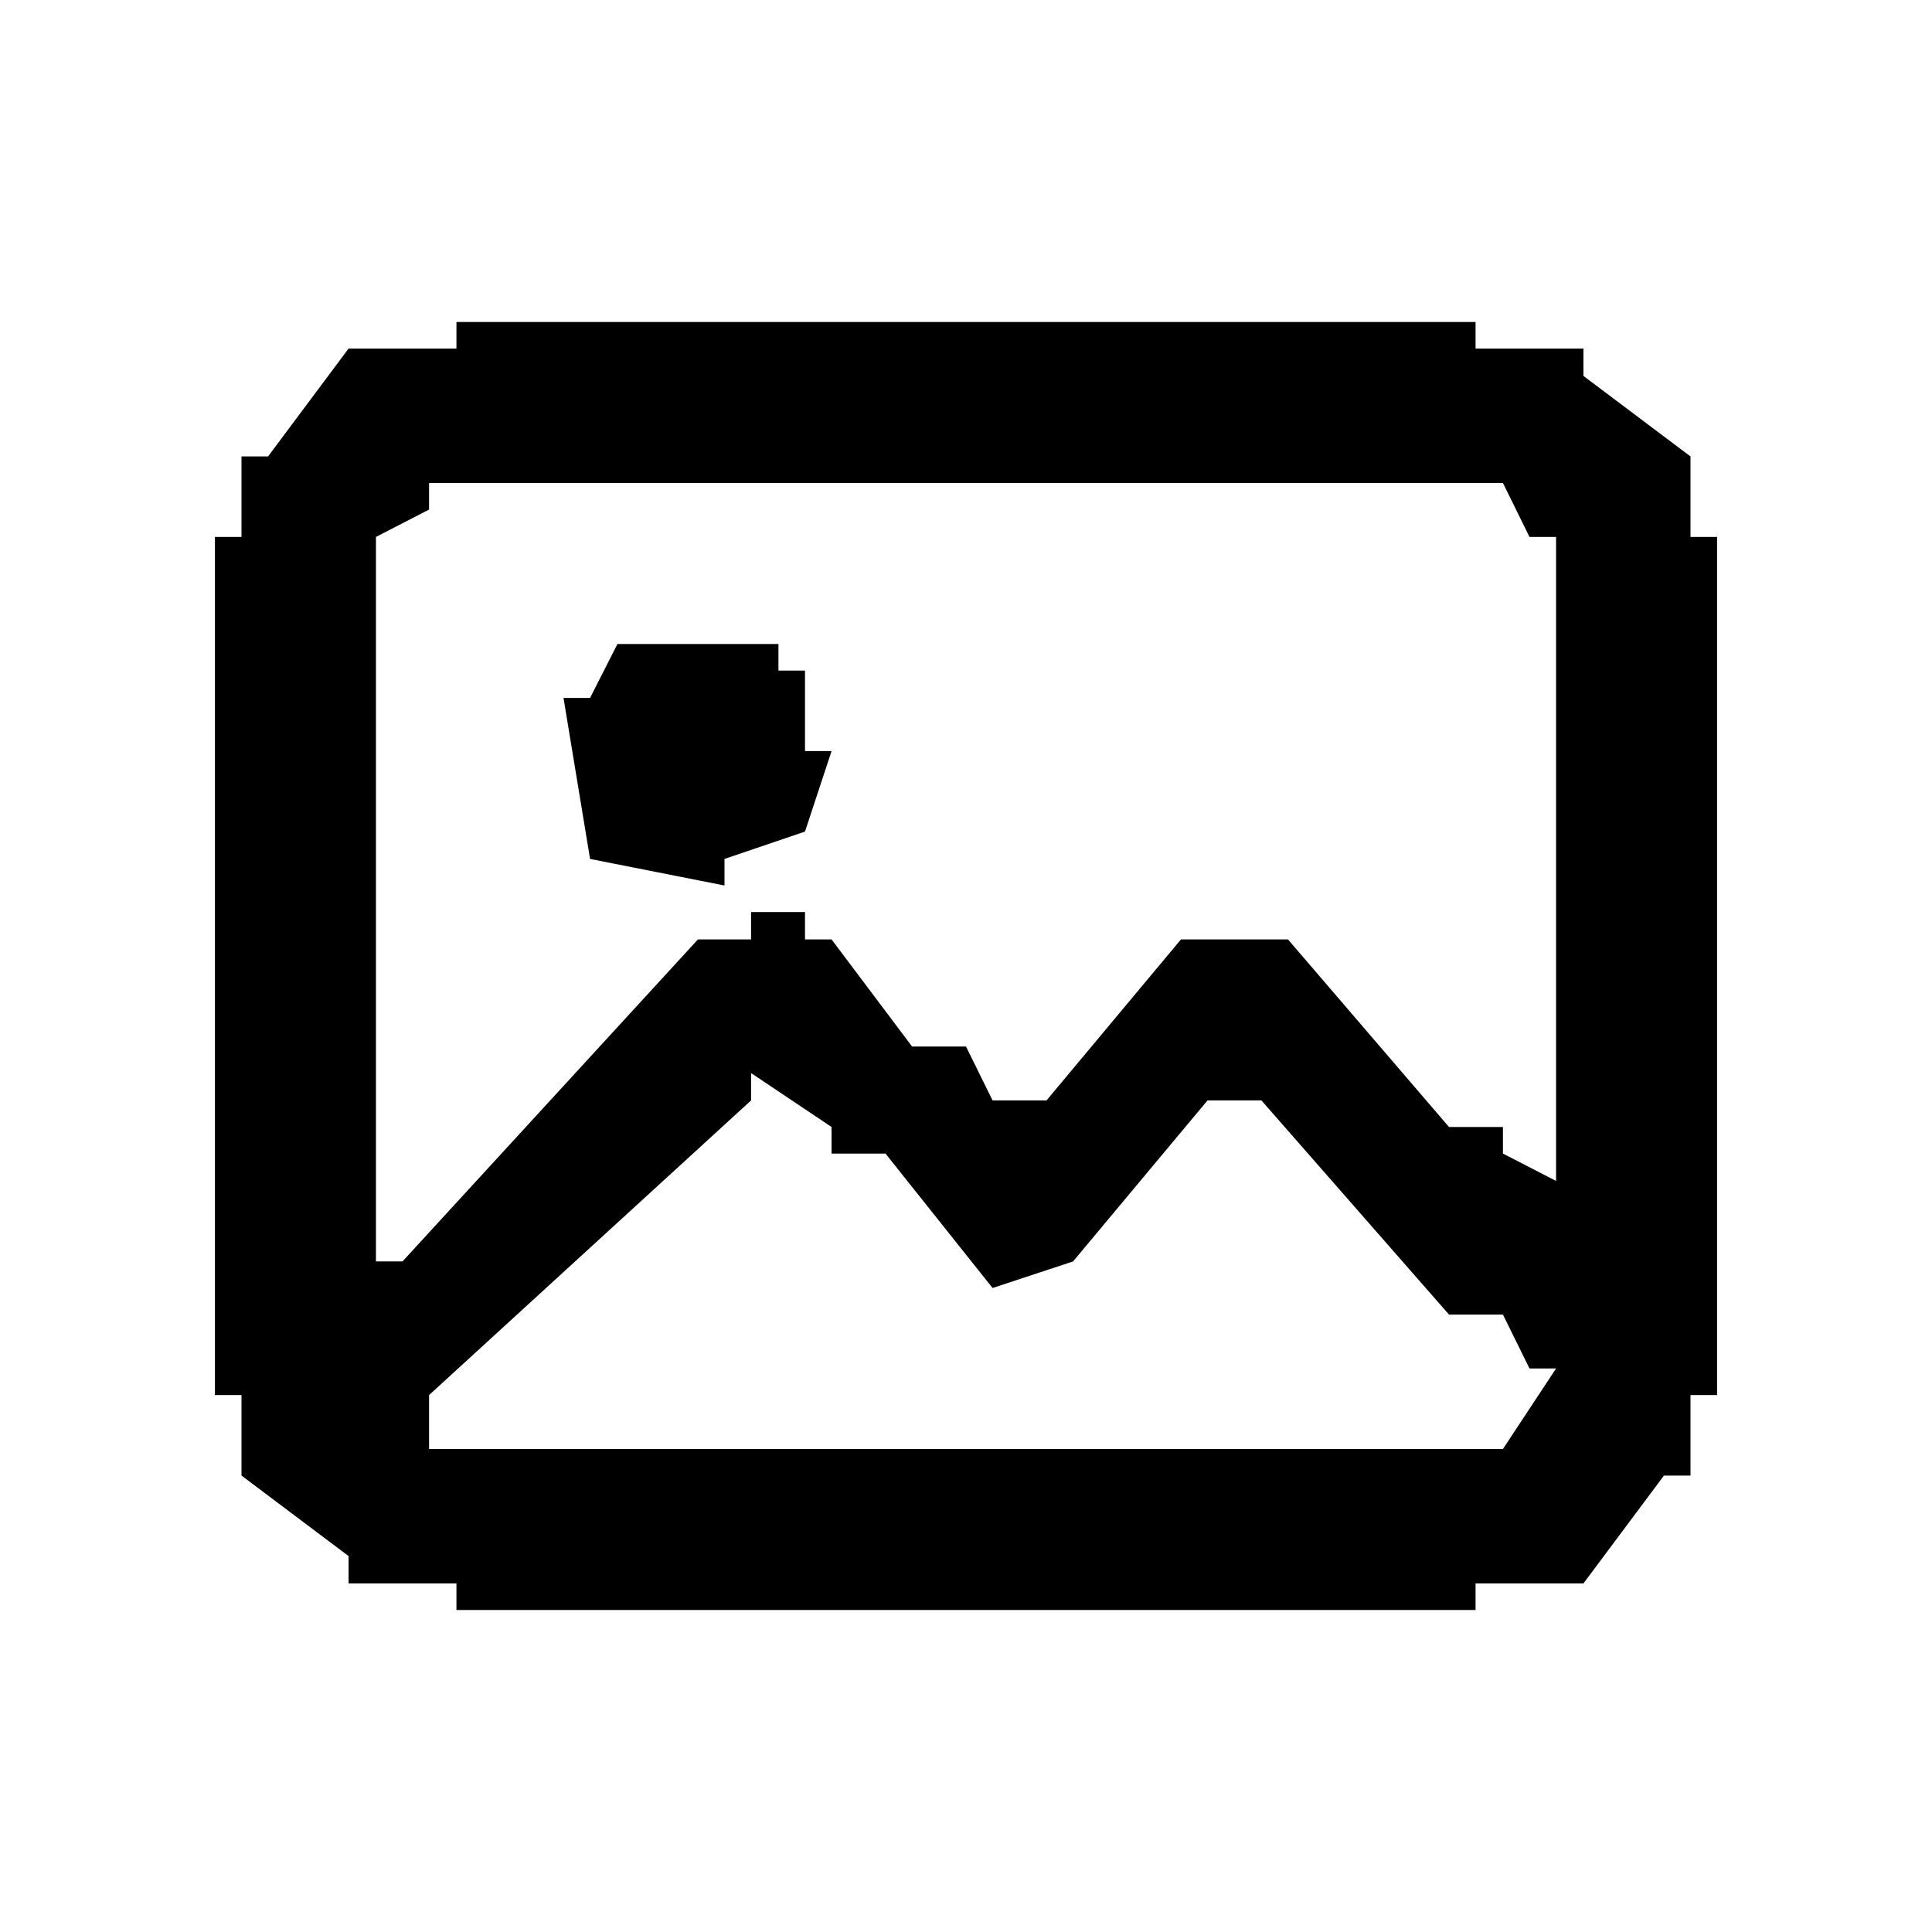
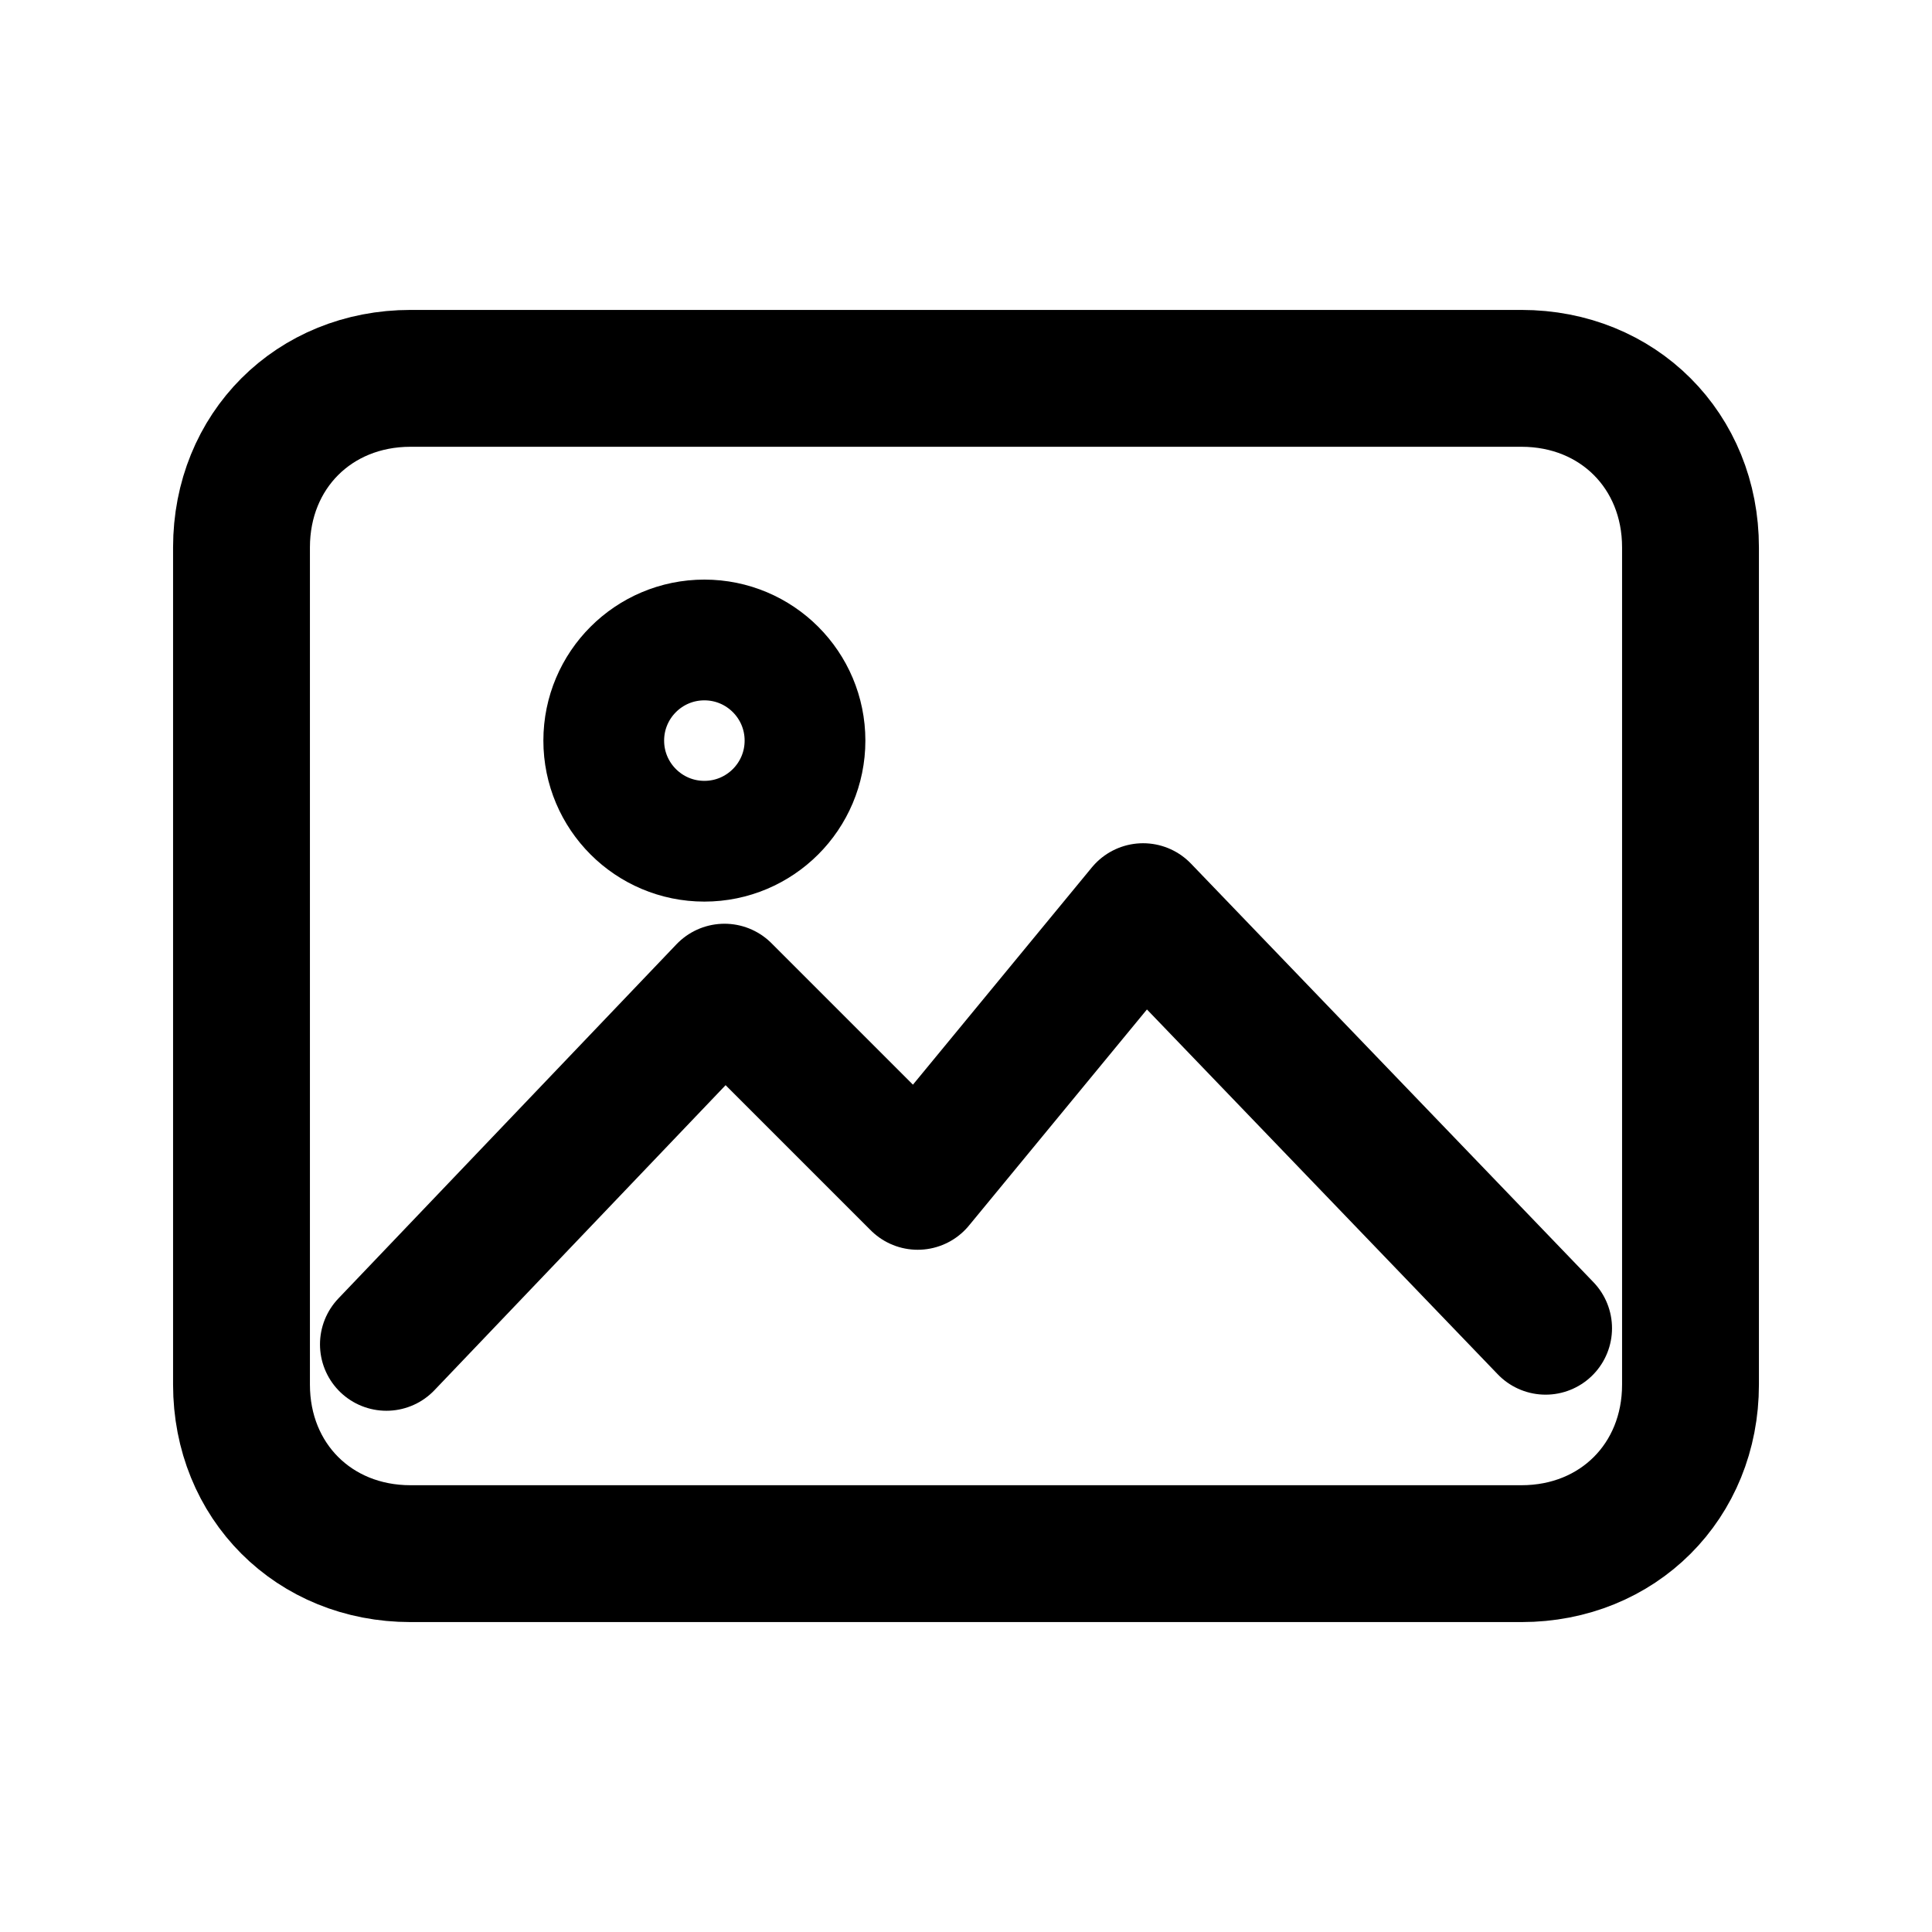
<svg xmlns="http://www.w3.org/2000/svg" width="24" height="24" viewBox="0 0 24 24">
-   <path d="M21.00,5.67 L21.00,6.67 L21.33,6.67 L21.33,17.33 L21.00,17.33 L21.00,18.33 L20.67,18.33 L19.67,19.67 L18.33,19.67 L18.33,20.00 L5.67,20.00 L5.67,19.67 L4.33,19.67 L4.33,19.33 L3.00,18.33 L3.00,17.33 L2.67,17.33 L2.67,6.67 L3.00,6.67 L3.00,5.67 L3.33,5.67 L4.33,4.33 L5.67,4.33 L5.67,4.00 L18.33,4.00 L18.33,4.33 L19.67,4.33 L19.67,4.67Z M4.67,15.67 L5.00,15.67 L8.67,11.67 L9.33,11.67 L9.33,11.33 L10.00,11.33 L10.00,11.67 L10.33,11.67 L11.33,13.00 L12.00,13.00 L12.33,13.67 L13.00,13.67 L14.67,11.67 L16.00,11.67 L18.00,14.00 L18.67,14.00 L18.67,14.33 L19.33,14.67 L19.33,6.67 L19.00,6.67 L18.67,6.00 L5.33,6.00 L5.33,6.33 L4.67,6.67Z M9.67,8.00 L9.67,8.33 L10.00,8.33 L10.00,9.33 L10.33,9.33 L10.00,10.33 L9.00,10.67 L9.00,11.00 L7.33,10.67 L7.00,8.67 L7.33,8.67 L7.67,8.00Z M5.33,18.00 L18.67,18.00 L19.33,17.00 L19.00,17.00 L18.67,16.33 L18.00,16.33 L15.67,13.67 L15.00,13.67 L13.33,15.67 L12.33,16.00 L11.00,14.33 L10.33,14.33 L10.33,14.00 L9.33,13.33 L9.33,13.67 L5.33,17.33Z" fill="#000" fill-rule="evenodd" />
+   <path d="M5.1 4.7 H18.9 C20.1 4.7 21 5.6 21 6.8 V17.2 C21 18.4 20.1 19.3 18.9 19.3 H5.1 C3.9 19.3 3 18.4 3 17.2 V6.8 C3 5.6 3.9 4.7 5.1 4.7 Z" fill="none" stroke="#000" stroke-width="1.7" stroke-linecap="round" stroke-linejoin="round" />
+   <path d="M4.8 16.7 L9 12.3 L11.4 14.7 L14.2 11.3 L19.2 16.5" fill="none" stroke="#000" stroke-width="1.65" stroke-linecap="round" stroke-linejoin="round" />
+   <path d="M7.5 9.2 A1.25 1.25 0 1 1 10 9.2 A1.25 1.25 0 1 1 7.5 9.2 Z" fill="none" stroke="#000" stroke-width="1.5" stroke-linecap="round" stroke-linejoin="round" />
</svg>
